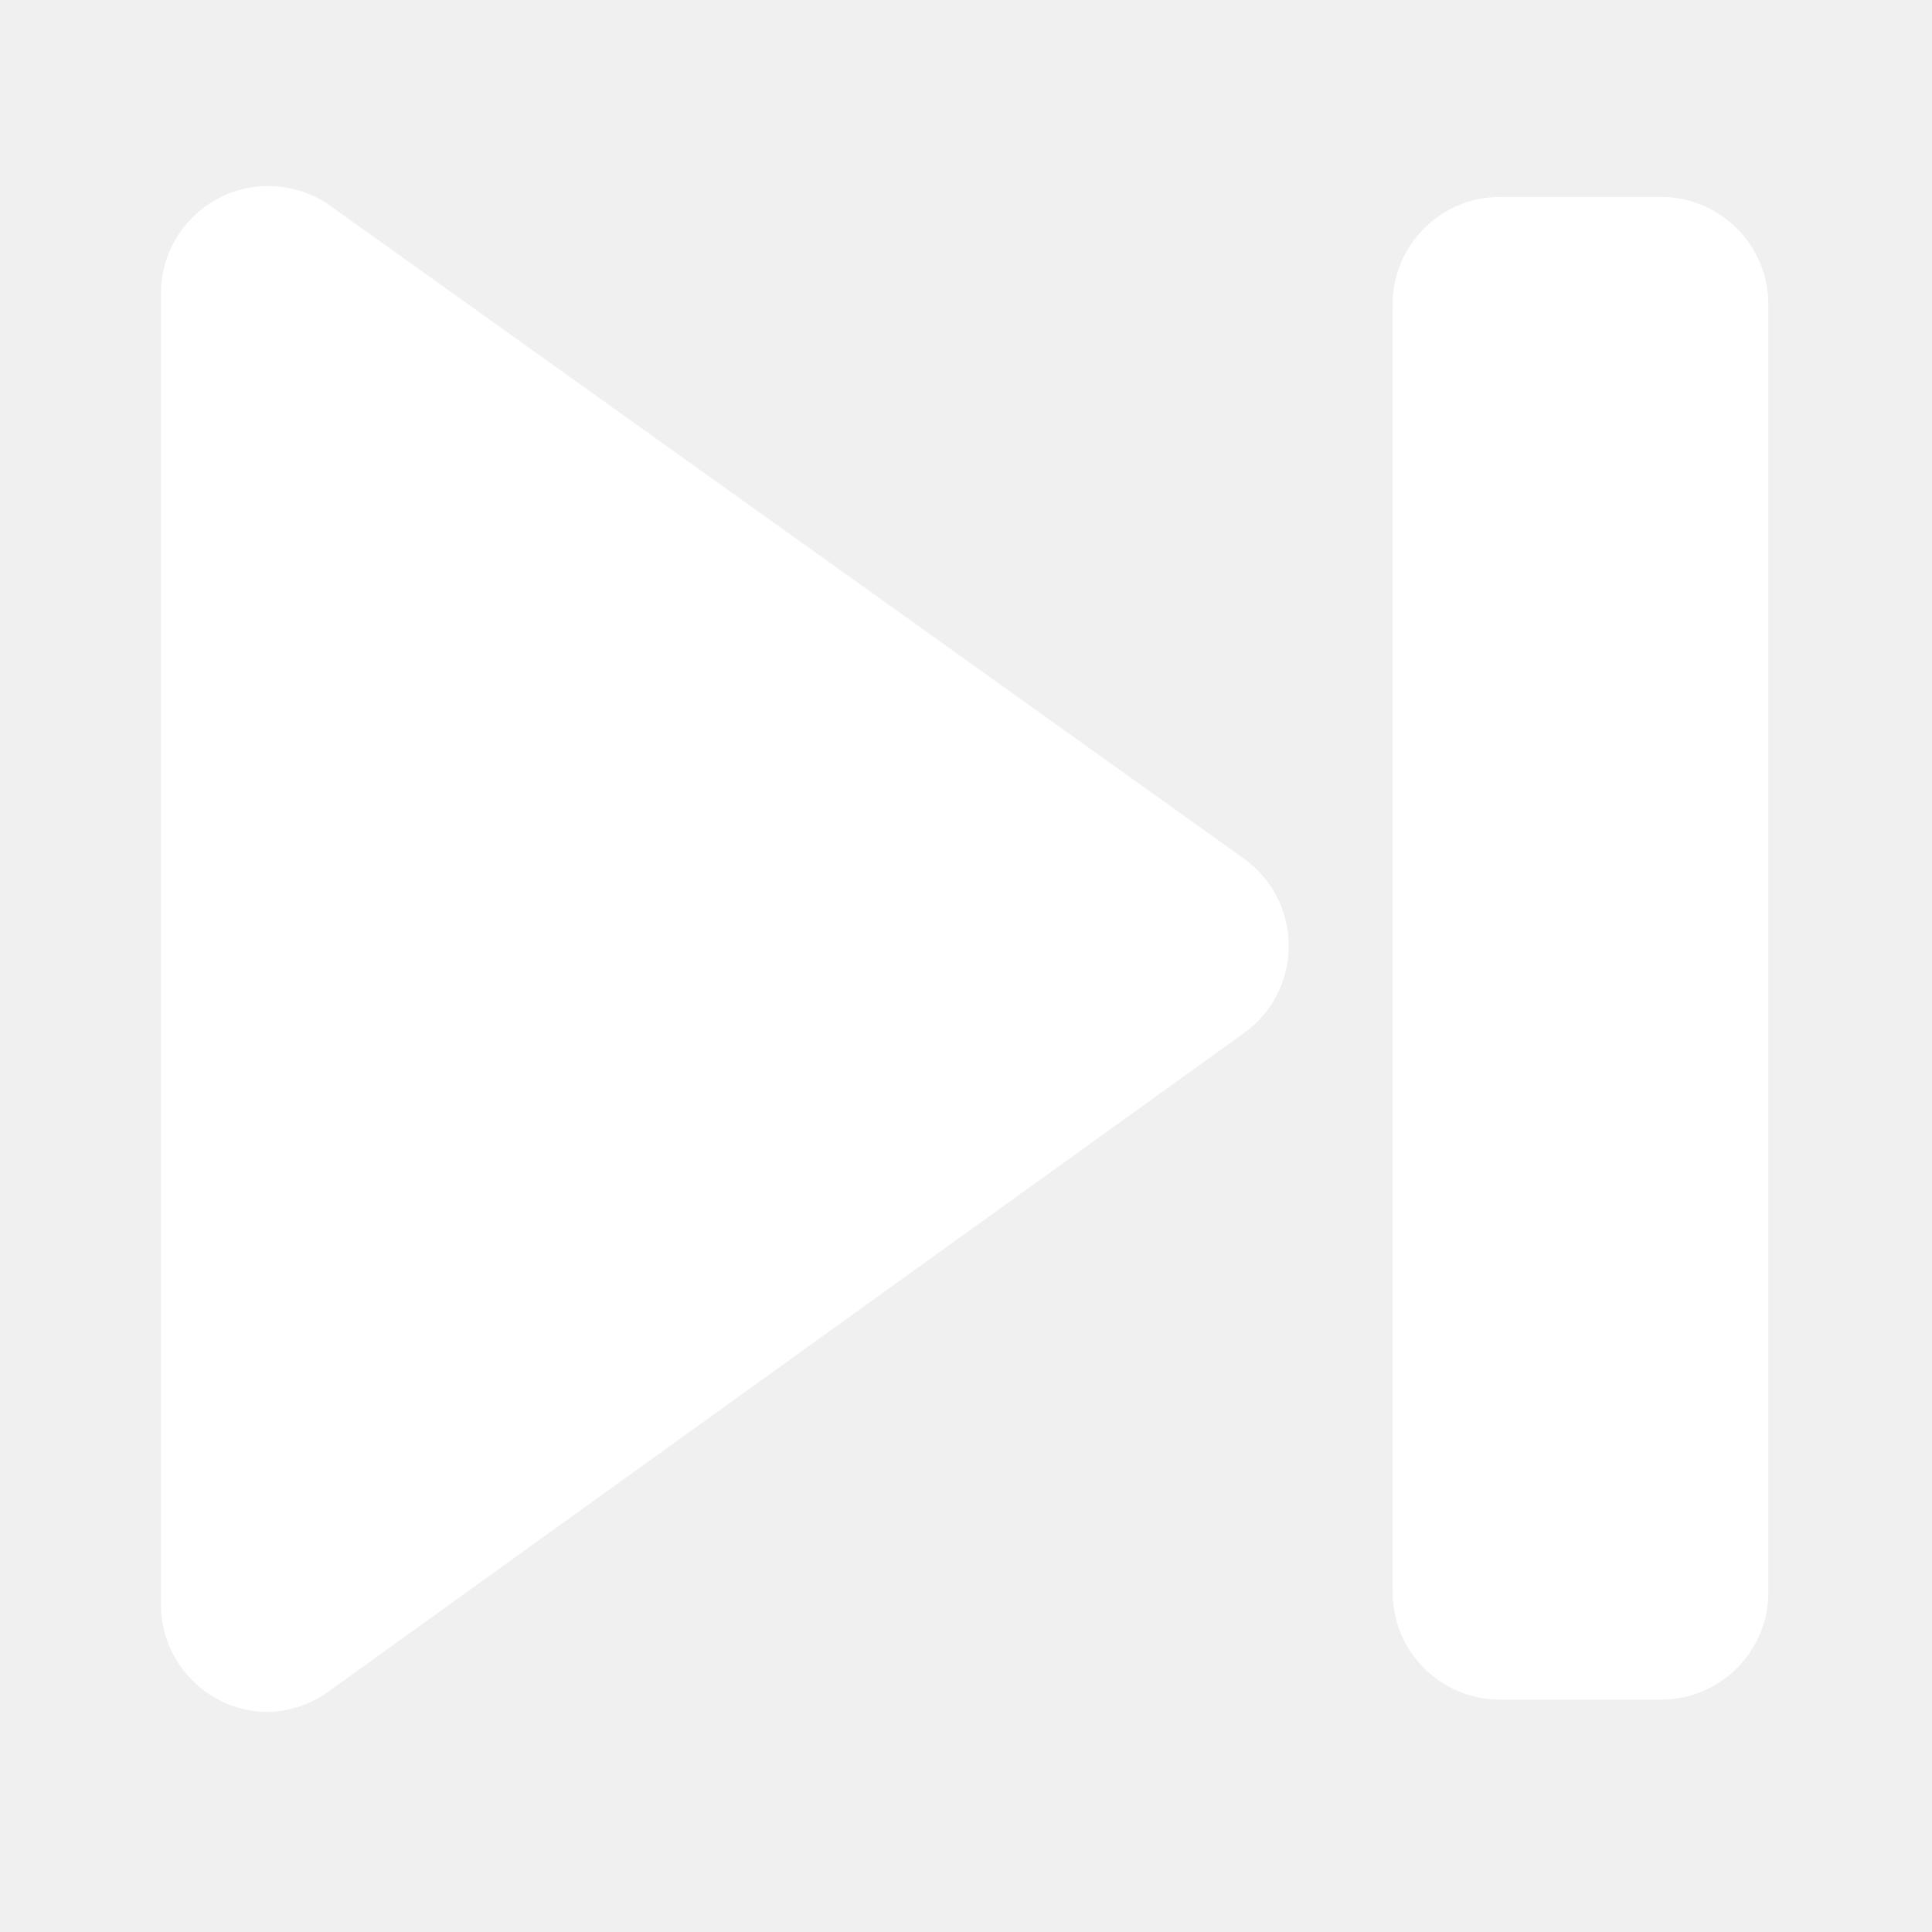
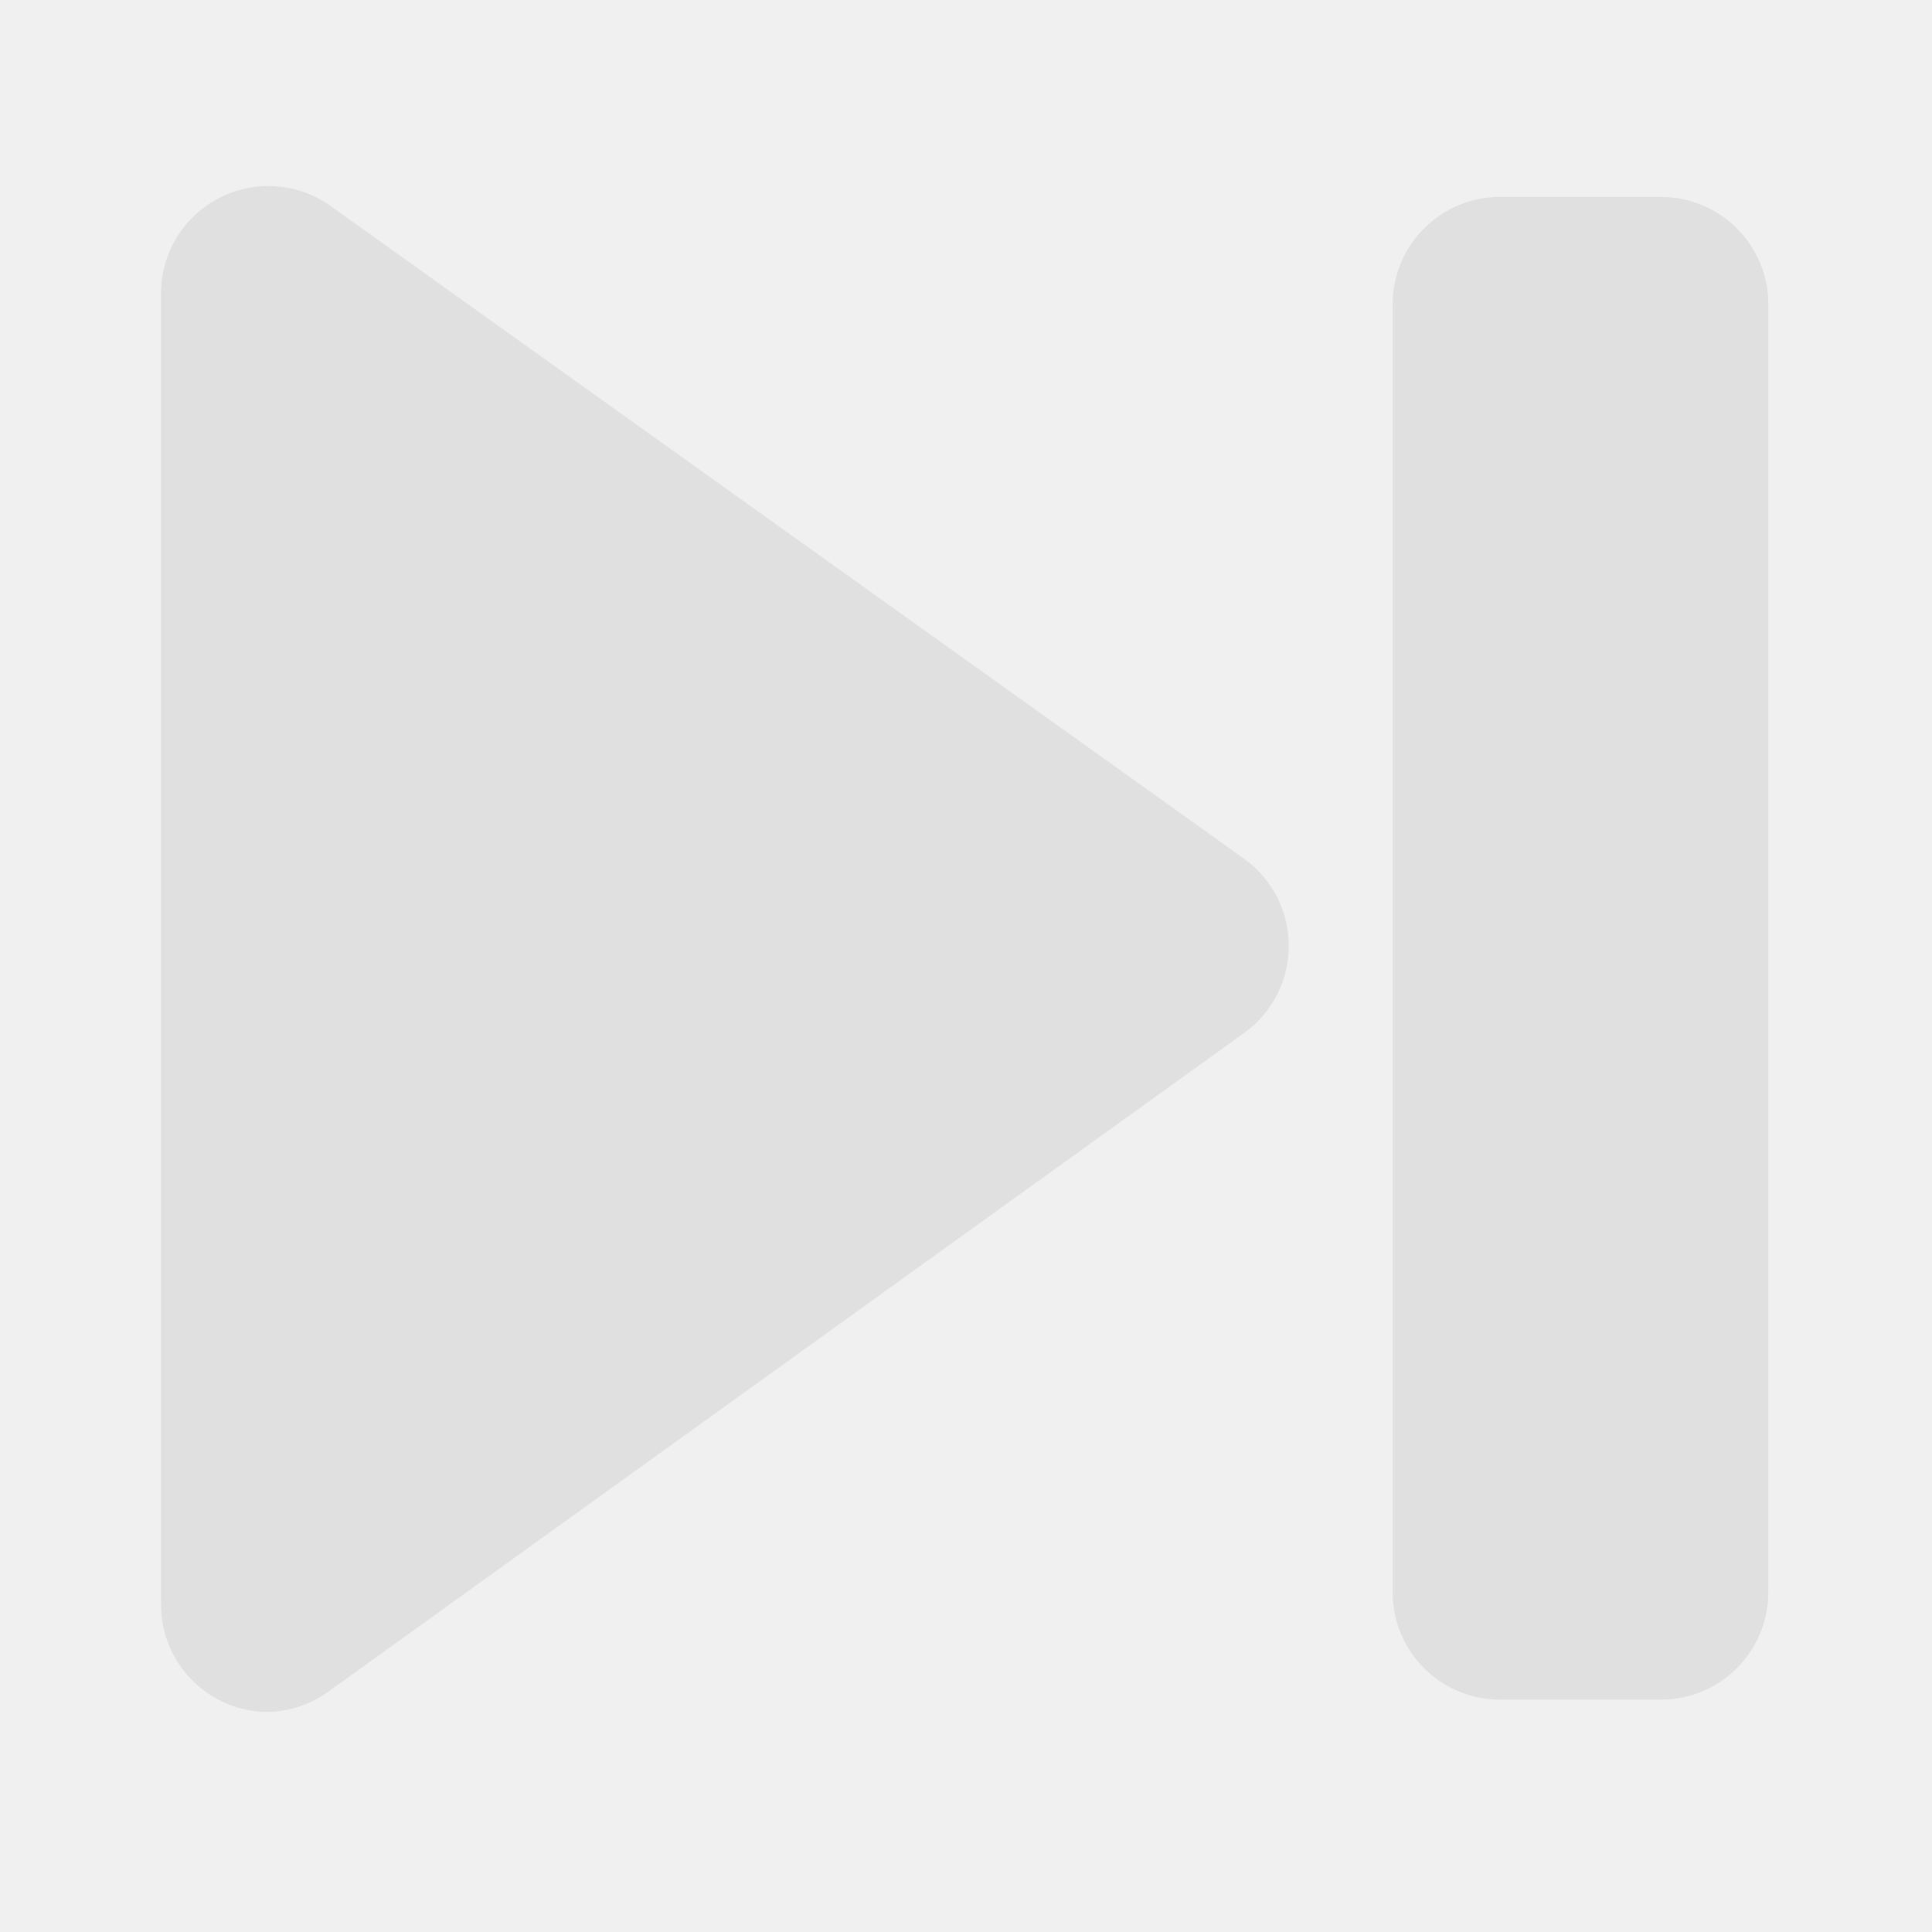
<svg xmlns="http://www.w3.org/2000/svg" version="1.1" width="36" height="36" viewBox="0 0 36 36" preserveAspectRatio="xMidYMid meet">
-   <path class="clr-i-solid clr-i-solid-path-1" d="M5,31.9a2,2,0,0,1-2-2V5.44A2,2,0,0,1,6.12,3.81L23.18,16a2,2,0,0,1,0,3.25h0L6.12,31.52A2,2,0,0,1,5,31.9Z" style="fill: #ffffff;" />
-   <rect class="clr-i-solid clr-i-solid-path-2" x="25.95" y="3.67" width="7" height="28" rx="2" ry="2" style="fill: #ffffff;" />
+   <path class="clr-i-solid clr-i-solid-path-1" d="M5,31.9a2,2,0,0,1-2-2V5.44A2,2,0,0,1,6.12,3.81L23.18,16a2,2,0,0,1,0,3.25h0L6.12,31.52A2,2,0,0,1,5,31.9Z" style="fill: #E0E0E0;" />
+   <rect class="clr-i-solid clr-i-solid-path-2" x="25.95" y="3.67" width="7" height="28" rx="2" ry="2" style="fill: #E0E0E0;" />
  <rect x="0" y="0" width="36" height="36" fill-opacity="0" />
</svg>
